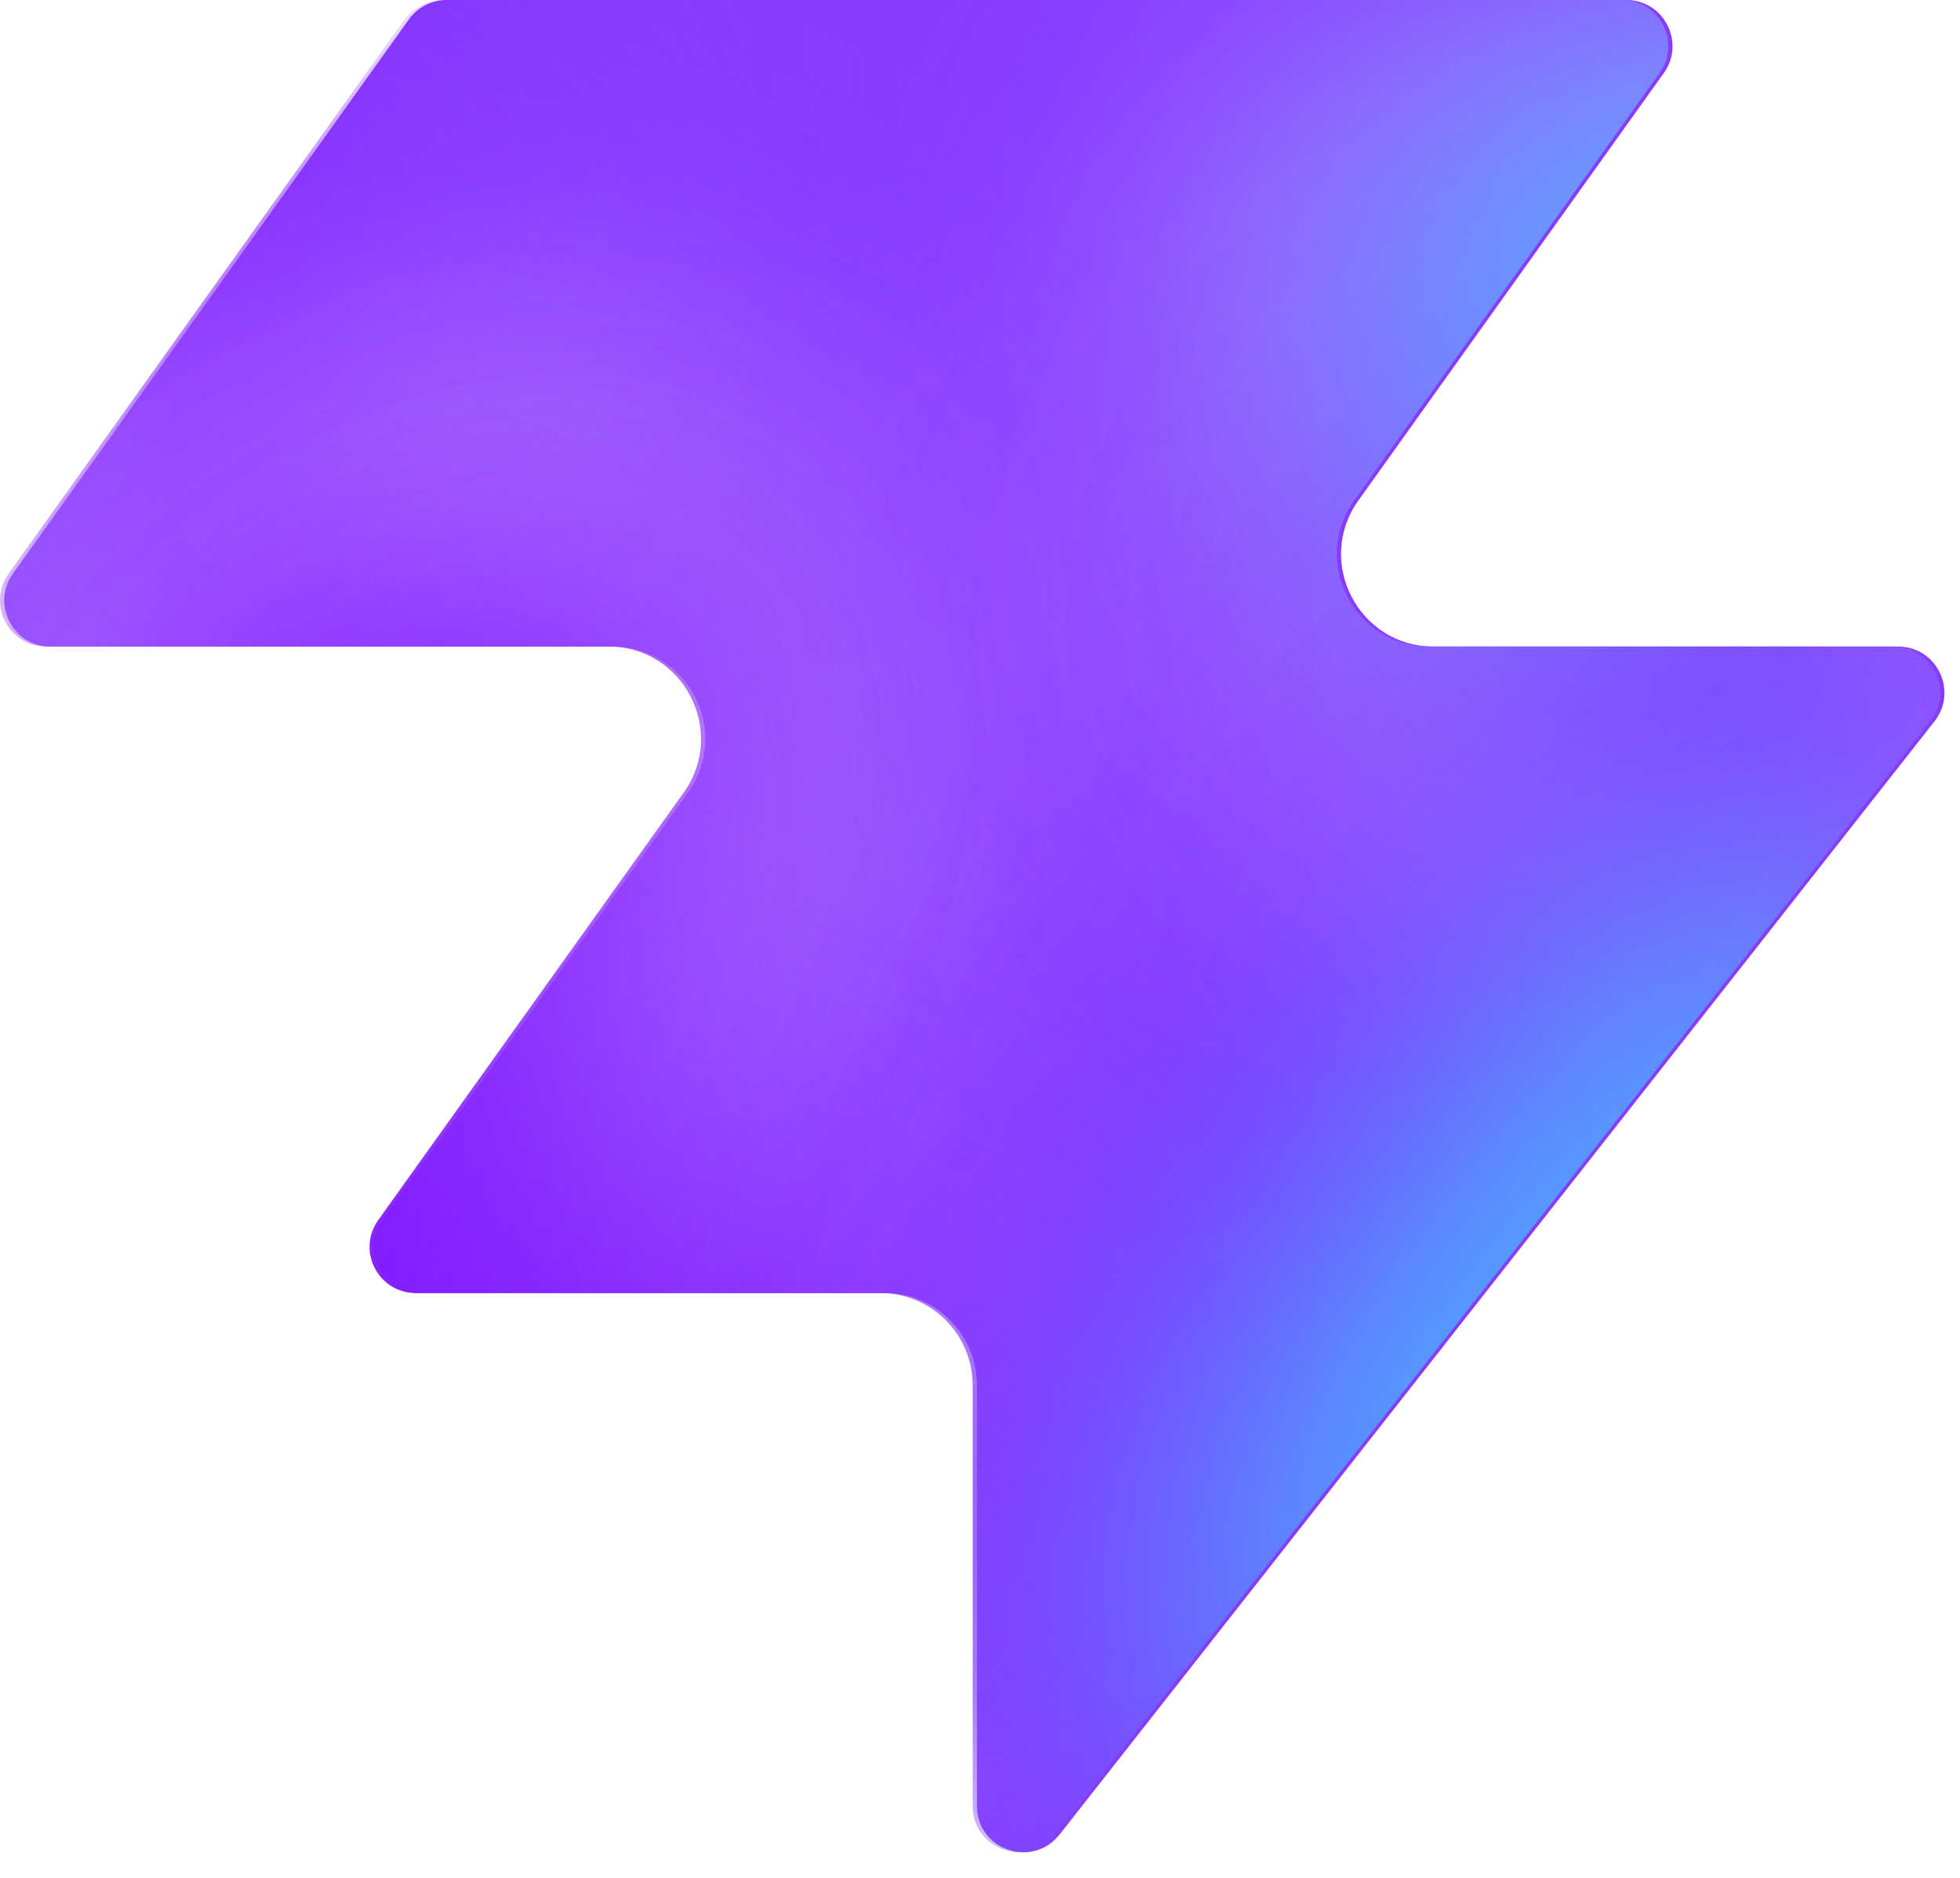
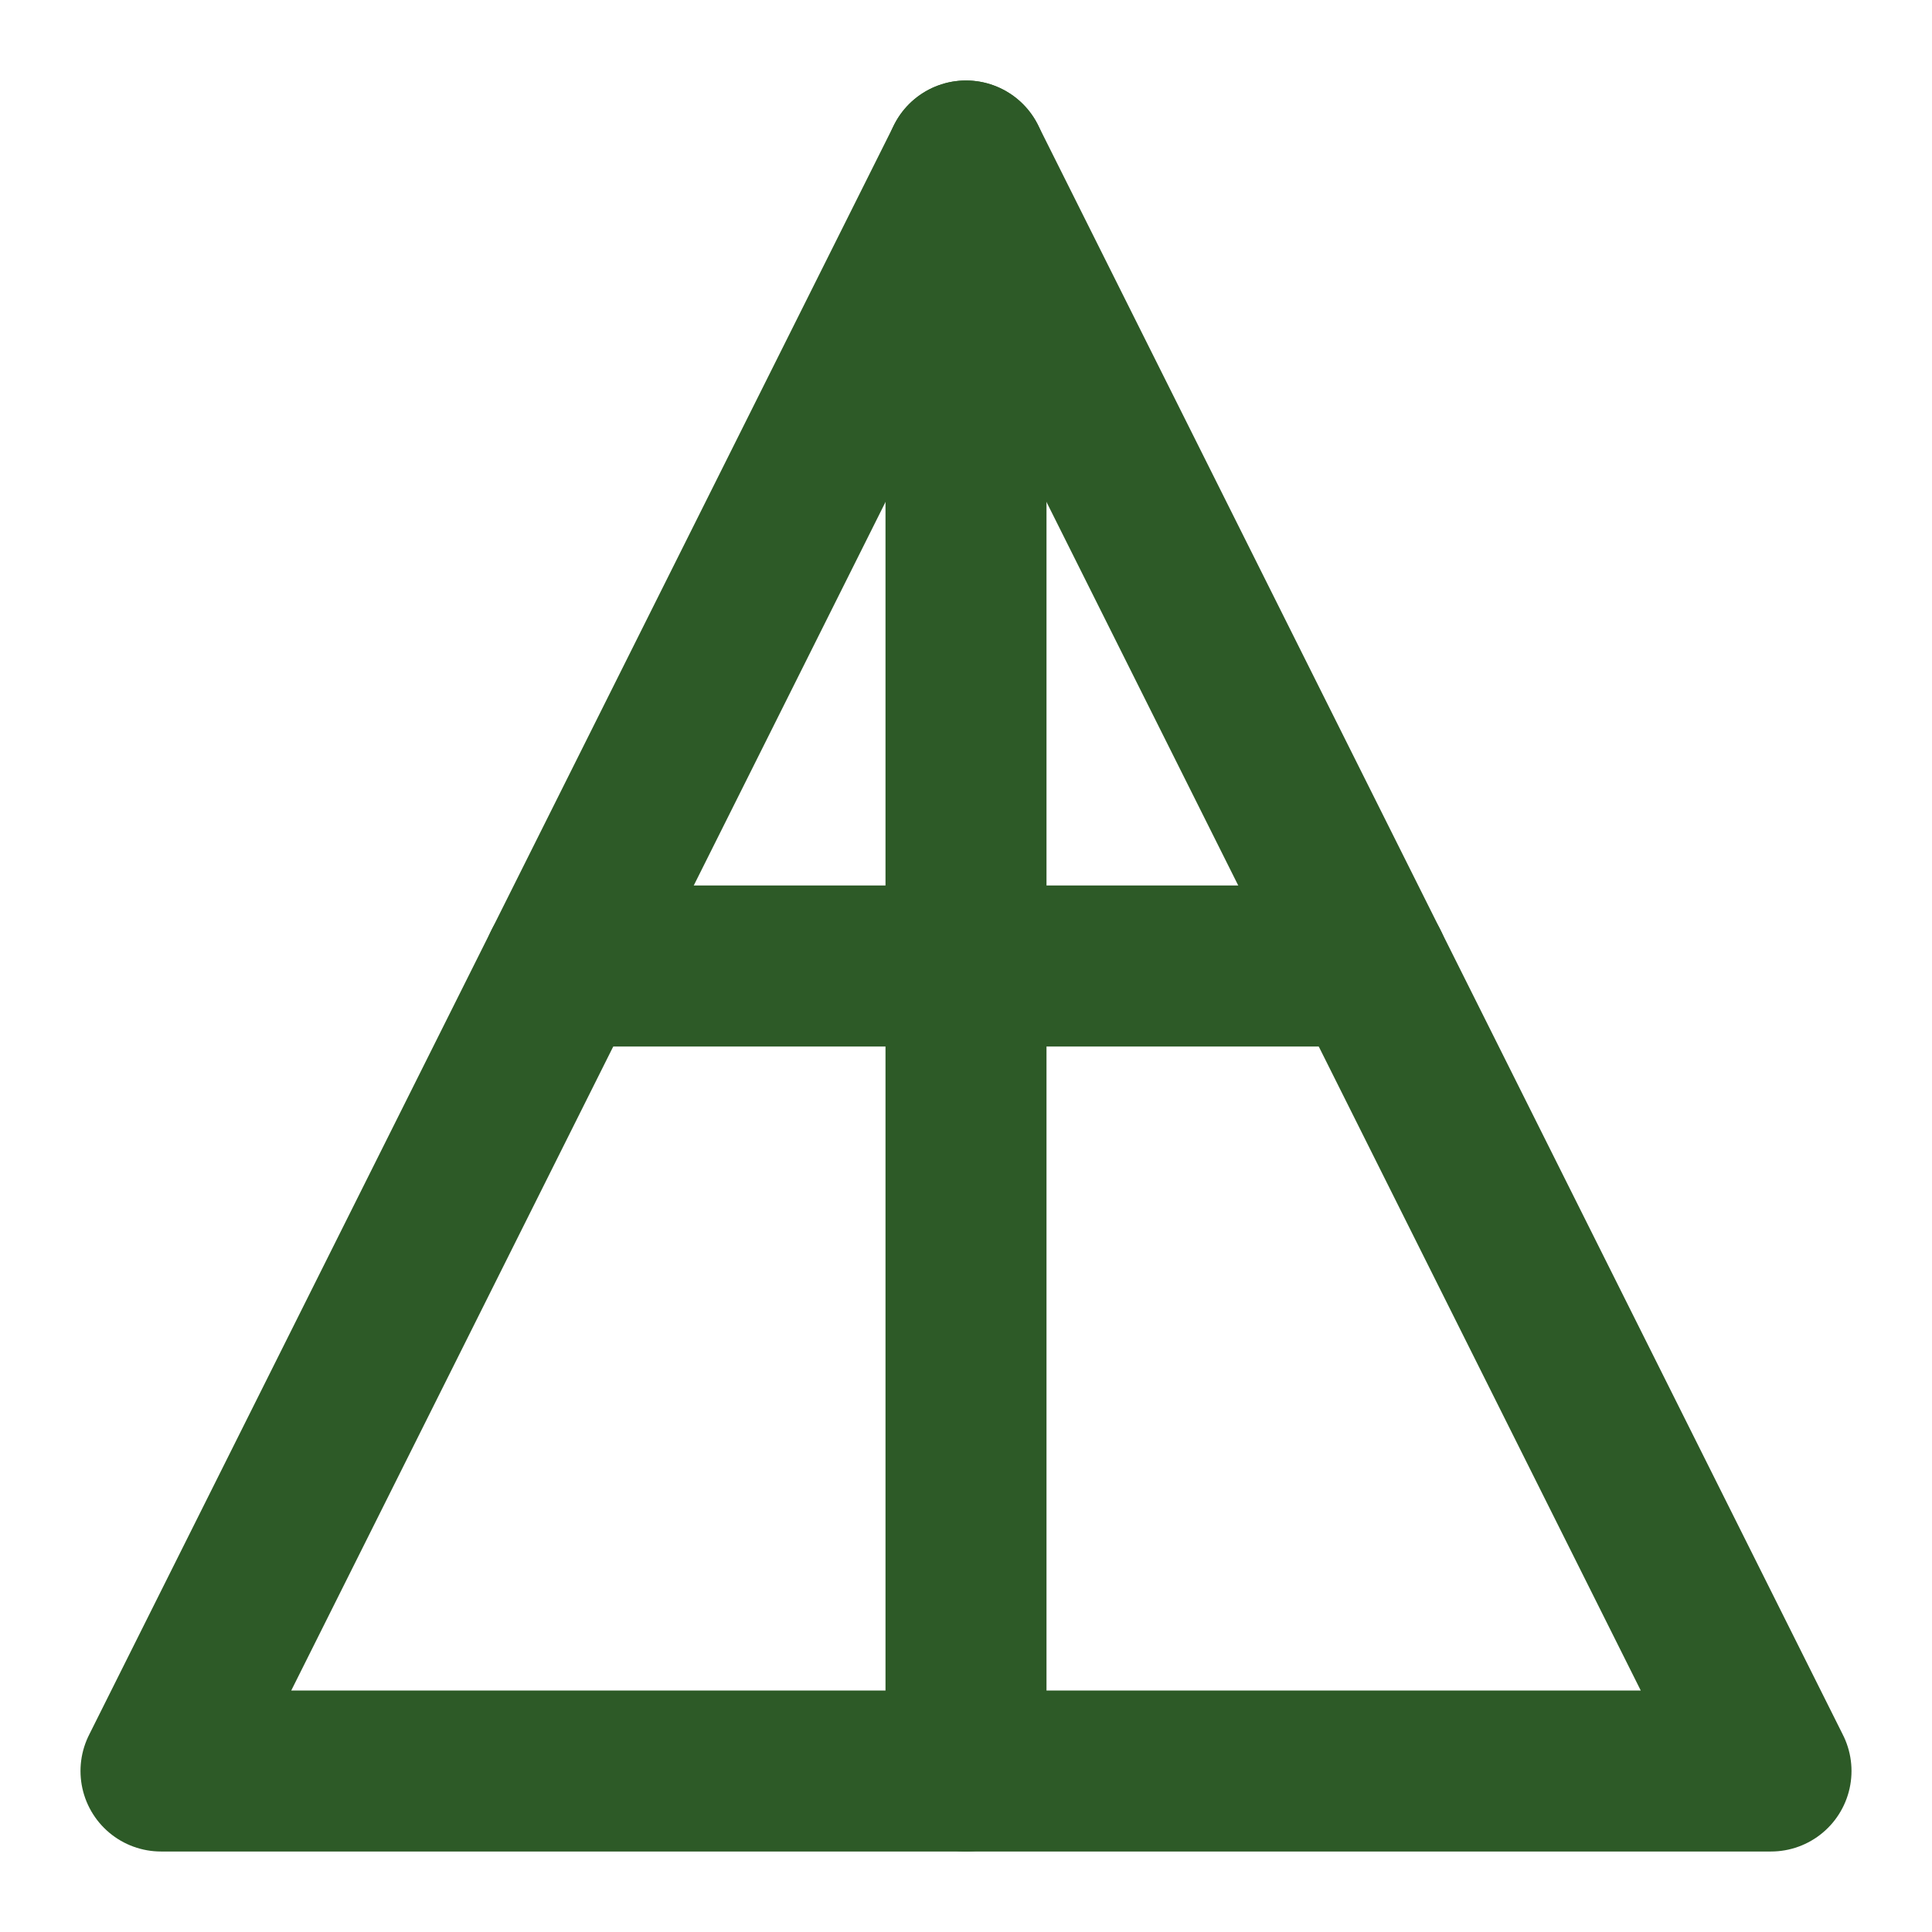
- <svg xmlns="http://www.w3.org/2000/svg" width="48" height="46" fill="none" viewBox="0 0 48 46">
-   <path fill="#863bff" d="M25.946 44.938c-.664.845-2.021.375-2.021-.698V33.937a2.26 2.26 0 0 0-2.262-2.262H10.287c-.92 0-1.456-1.04-.92-1.788l7.48-10.471c1.07-1.497 0-3.578-1.842-3.578H1.237c-.92 0-1.456-1.04-.92-1.788L10.013.474c.214-.297.556-.474.92-.474h28.894c.92 0 1.456 1.04.92 1.788l-7.48 10.471c-1.07 1.498 0 3.579 1.842 3.579h11.377c.943 0 1.473 1.088.89 1.83L25.947 44.94z" style="fill:#863bff;fill:color(display-p3 .525 .23 1);fill-opacity:1" />
-   <mask id="a" width="48" height="46" x="0" y="0" maskUnits="userSpaceOnUse" style="mask-type:alpha">
-     <path fill="#000" d="M25.842 44.938c-.664.844-2.021.375-2.021-.698V33.937a2.26 2.26 0 0 0-2.262-2.262H10.183c-.92 0-1.456-1.04-.92-1.788l7.48-10.471c1.07-1.498 0-3.579-1.842-3.579H1.133c-.92 0-1.456-1.04-.92-1.787L9.91.473c.214-.297.556-.474.92-.474h28.894c.92 0 1.456 1.04.92 1.788l-7.48 10.471c-1.07 1.498 0 3.578 1.842 3.578h11.377c.943 0 1.473 1.088.89 1.832L25.843 44.94z" style="fill:#000;fill-opacity:1" />
-   </mask>
-   <g mask="url(#a)">
-     <g filter="url(#b)">
-       <ellipse cx="5.508" cy="14.704" fill="#ede6ff" rx="5.508" ry="14.704" style="fill:#ede6ff;fill:color(display-p3 .927 .903 1);fill-opacity:1" transform="matrix(.00324 1 1 -.00324 -4.47 31.516)" />
-     </g>
-     <g filter="url(#c)">
-       <ellipse cx="10.399" cy="29.851" fill="#ede6ff" rx="10.399" ry="29.851" style="fill:#ede6ff;fill:color(display-p3 .927 .903 1);fill-opacity:1" transform="matrix(.00324 1 1 -.00324 -39.328 7.883)" />
-     </g>
-     <g filter="url(#d)">
-       <ellipse cx="5.508" cy="30.487" fill="#7e14ff" rx="5.508" ry="30.487" style="fill:#7e14ff;fill:color(display-p3 .492 .077 1);fill-opacity:1" transform="rotate(89.814 -25.913 -14.639)scale(1 -1)" />
-     </g>
-     <g filter="url(#e)">
-       <ellipse cx="5.508" cy="30.599" fill="#7e14ff" rx="5.508" ry="30.599" style="fill:#7e14ff;fill:color(display-p3 .492 .077 1);fill-opacity:1" transform="rotate(89.814 -32.644 -3.334)scale(1 -1)" />
-     </g>
-     <g filter="url(#f)">
-       <ellipse cx="5.508" cy="30.599" fill="#7e14ff" rx="5.508" ry="30.599" style="fill:#7e14ff;fill:color(display-p3 .492 .077 1);fill-opacity:1" transform="matrix(.00324 1 1 -.00324 -34.34 30.47)" />
-     </g>
-     <g filter="url(#g)">
-       <ellipse cx="14.072" cy="22.078" fill="#ede6ff" rx="14.072" ry="22.078" style="fill:#ede6ff;fill:color(display-p3 .927 .903 1);fill-opacity:1" transform="rotate(93.35 24.506 48.493)scale(-1 1)" />
-     </g>
-     <g filter="url(#h)">
-       <ellipse cx="3.47" cy="21.501" fill="#7e14ff" rx="3.47" ry="21.501" style="fill:#7e14ff;fill:color(display-p3 .492 .077 1);fill-opacity:1" transform="rotate(89.009 28.708 47.59)scale(-1 1)" />
-     </g>
-     <g filter="url(#i)">
-       <ellipse cx="3.47" cy="21.501" fill="#7e14ff" rx="3.47" ry="21.501" style="fill:#7e14ff;fill:color(display-p3 .492 .077 1);fill-opacity:1" transform="rotate(89.009 28.708 47.59)scale(-1 1)" />
-     </g>
-     <g filter="url(#j)">
-       <ellipse cx=".387" cy="8.972" fill="#7e14ff" rx="4.407" ry="29.108" style="fill:#7e14ff;fill:color(display-p3 .492 .077 1);fill-opacity:1" transform="rotate(39.51 .387 8.972)" />
-     </g>
-     <g filter="url(#k)">
-       <ellipse cx="47.523" cy="-6.092" fill="#7e14ff" rx="4.407" ry="29.108" style="fill:#7e14ff;fill:color(display-p3 .492 .077 1);fill-opacity:1" transform="rotate(37.892 47.523 -6.092)" />
-     </g>
-     <g filter="url(#l)">
-       <ellipse cx="41.412" cy="6.333" fill="#47bfff" rx="5.971" ry="9.665" style="fill:#47bfff;fill:color(display-p3 .28 .748 1);fill-opacity:1" transform="rotate(37.892 41.412 6.333)" />
-     </g>
-     <g filter="url(#m)">
-       <ellipse cx="-1.879" cy="38.332" fill="#7e14ff" rx="4.407" ry="29.108" style="fill:#7e14ff;fill:color(display-p3 .492 .077 1);fill-opacity:1" transform="rotate(37.892 -1.88 38.332)" />
-     </g>
-     <g filter="url(#n)">
-       <ellipse cx="-1.879" cy="38.332" fill="#7e14ff" rx="4.407" ry="29.108" style="fill:#7e14ff;fill:color(display-p3 .492 .077 1);fill-opacity:1" transform="rotate(37.892 -1.88 38.332)" />
-     </g>
-     <g filter="url(#o)">
-       <ellipse cx="35.651" cy="29.907" fill="#7e14ff" rx="4.407" ry="29.108" style="fill:#7e14ff;fill:color(display-p3 .492 .077 1);fill-opacity:1" transform="rotate(37.892 35.651 29.907)" />
-     </g>
-     <g filter="url(#p)">
-       <ellipse cx="38.418" cy="32.4" fill="#47bfff" rx="5.971" ry="15.297" style="fill:#47bfff;fill:color(display-p3 .28 .748 1);fill-opacity:1" transform="rotate(37.892 38.418 32.4)" />
-     </g>
-   </g>
-   <defs>
-     <filter id="b" width="60.045" height="41.654" x="-19.77" y="16.149" color-interpolation-filters="sRGB" filterUnits="userSpaceOnUse">
-       <feFlood flood-opacity="0" result="BackgroundImageFix" />
-       <feBlend in="SourceGraphic" in2="BackgroundImageFix" result="shape" />
-       <feGaussianBlur result="effect1_foregroundBlur_2002_17158" stdDeviation="7.659" />
-     </filter>
-     <filter id="c" width="90.34" height="51.437" x="-54.613" y="-7.533" color-interpolation-filters="sRGB" filterUnits="userSpaceOnUse">
-       <feFlood flood-opacity="0" result="BackgroundImageFix" />
-       <feBlend in="SourceGraphic" in2="BackgroundImageFix" result="shape" />
-       <feGaussianBlur result="effect1_foregroundBlur_2002_17158" stdDeviation="7.659" />
-     </filter>
-     <filter id="d" width="79.355" height="29.4" x="-49.64" y="2.03" color-interpolation-filters="sRGB" filterUnits="userSpaceOnUse">
-       <feFlood flood-opacity="0" result="BackgroundImageFix" />
-       <feBlend in="SourceGraphic" in2="BackgroundImageFix" result="shape" />
-       <feGaussianBlur result="effect1_foregroundBlur_2002_17158" stdDeviation="4.596" />
-     </filter>
-     <filter id="e" width="79.579" height="29.4" x="-45.045" y="20.029" color-interpolation-filters="sRGB" filterUnits="userSpaceOnUse">
-       <feFlood flood-opacity="0" result="BackgroundImageFix" />
-       <feBlend in="SourceGraphic" in2="BackgroundImageFix" result="shape" />
-       <feGaussianBlur result="effect1_foregroundBlur_2002_17158" stdDeviation="4.596" />
-     </filter>
-     <filter id="f" width="79.579" height="29.4" x="-43.513" y="21.178" color-interpolation-filters="sRGB" filterUnits="userSpaceOnUse">
-       <feFlood flood-opacity="0" result="BackgroundImageFix" />
-       <feBlend in="SourceGraphic" in2="BackgroundImageFix" result="shape" />
-       <feGaussianBlur result="effect1_foregroundBlur_2002_17158" stdDeviation="4.596" />
-     </filter>
-     <filter id="g" width="74.749" height="58.852" x="15.756" y="-17.901" color-interpolation-filters="sRGB" filterUnits="userSpaceOnUse">
-       <feFlood flood-opacity="0" result="BackgroundImageFix" />
-       <feBlend in="SourceGraphic" in2="BackgroundImageFix" result="shape" />
-       <feGaussianBlur result="effect1_foregroundBlur_2002_17158" stdDeviation="7.659" />
-     </filter>
-     <filter id="h" width="61.377" height="25.362" x="23.548" y="2.284" color-interpolation-filters="sRGB" filterUnits="userSpaceOnUse">
-       <feFlood flood-opacity="0" result="BackgroundImageFix" />
-       <feBlend in="SourceGraphic" in2="BackgroundImageFix" result="shape" />
-       <feGaussianBlur result="effect1_foregroundBlur_2002_17158" stdDeviation="4.596" />
-     </filter>
-     <filter id="i" width="61.377" height="25.362" x="23.548" y="2.284" color-interpolation-filters="sRGB" filterUnits="userSpaceOnUse">
-       <feFlood flood-opacity="0" result="BackgroundImageFix" />
-       <feBlend in="SourceGraphic" in2="BackgroundImageFix" result="shape" />
-       <feGaussianBlur result="effect1_foregroundBlur_2002_17158" stdDeviation="4.596" />
-     </filter>
-     <filter id="j" width="56.045" height="63.649" x="-27.636" y="-22.853" color-interpolation-filters="sRGB" filterUnits="userSpaceOnUse">
-       <feFlood flood-opacity="0" result="BackgroundImageFix" />
-       <feBlend in="SourceGraphic" in2="BackgroundImageFix" result="shape" />
-       <feGaussianBlur result="effect1_foregroundBlur_2002_17158" stdDeviation="4.596" />
-     </filter>
-     <filter id="k" width="54.814" height="64.646" x="20.116" y="-38.415" color-interpolation-filters="sRGB" filterUnits="userSpaceOnUse">
-       <feFlood flood-opacity="0" result="BackgroundImageFix" />
-       <feBlend in="SourceGraphic" in2="BackgroundImageFix" result="shape" />
-       <feGaussianBlur result="effect1_foregroundBlur_2002_17158" stdDeviation="4.596" />
-     </filter>
-     <filter id="l" width="33.541" height="35.313" x="24.641" y="-11.323" color-interpolation-filters="sRGB" filterUnits="userSpaceOnUse">
-       <feFlood flood-opacity="0" result="BackgroundImageFix" />
-       <feBlend in="SourceGraphic" in2="BackgroundImageFix" result="shape" />
-       <feGaussianBlur result="effect1_foregroundBlur_2002_17158" stdDeviation="4.596" />
-     </filter>
-     <filter id="m" width="54.814" height="64.646" x="-29.286" y="6.009" color-interpolation-filters="sRGB" filterUnits="userSpaceOnUse">
-       <feFlood flood-opacity="0" result="BackgroundImageFix" />
-       <feBlend in="SourceGraphic" in2="BackgroundImageFix" result="shape" />
-       <feGaussianBlur result="effect1_foregroundBlur_2002_17158" stdDeviation="4.596" />
-     </filter>
-     <filter id="n" width="54.814" height="64.646" x="-29.286" y="6.009" color-interpolation-filters="sRGB" filterUnits="userSpaceOnUse">
-       <feFlood flood-opacity="0" result="BackgroundImageFix" />
-       <feBlend in="SourceGraphic" in2="BackgroundImageFix" result="shape" />
-       <feGaussianBlur result="effect1_foregroundBlur_2002_17158" stdDeviation="4.596" />
-     </filter>
-     <filter id="o" width="54.814" height="64.646" x="8.244" y="-2.416" color-interpolation-filters="sRGB" filterUnits="userSpaceOnUse">
-       <feFlood flood-opacity="0" result="BackgroundImageFix" />
-       <feBlend in="SourceGraphic" in2="BackgroundImageFix" result="shape" />
-       <feGaussianBlur result="effect1_foregroundBlur_2002_17158" stdDeviation="4.596" />
-     </filter>
-     <filter id="p" width="39.409" height="43.623" x="18.713" y="10.588" color-interpolation-filters="sRGB" filterUnits="userSpaceOnUse">
-       <feFlood flood-opacity="0" result="BackgroundImageFix" />
-       <feBlend in="SourceGraphic" in2="BackgroundImageFix" result="shape" />
-       <feGaussianBlur result="effect1_foregroundBlur_2002_17158" stdDeviation="4.596" />
-     </filter>
-   </defs>
+ <svg xmlns="http://www.w3.org/2000/svg" viewBox="0 0 24 24" fill="none" stroke="#2D5A27" stroke-width="2" stroke-linecap="round" stroke-linejoin="round">
+   <path d="M12 2L2 22h20L12 2z" />
+   <path d="M12 2v20" />
+   <path d="M7 12h10" />
</svg>
